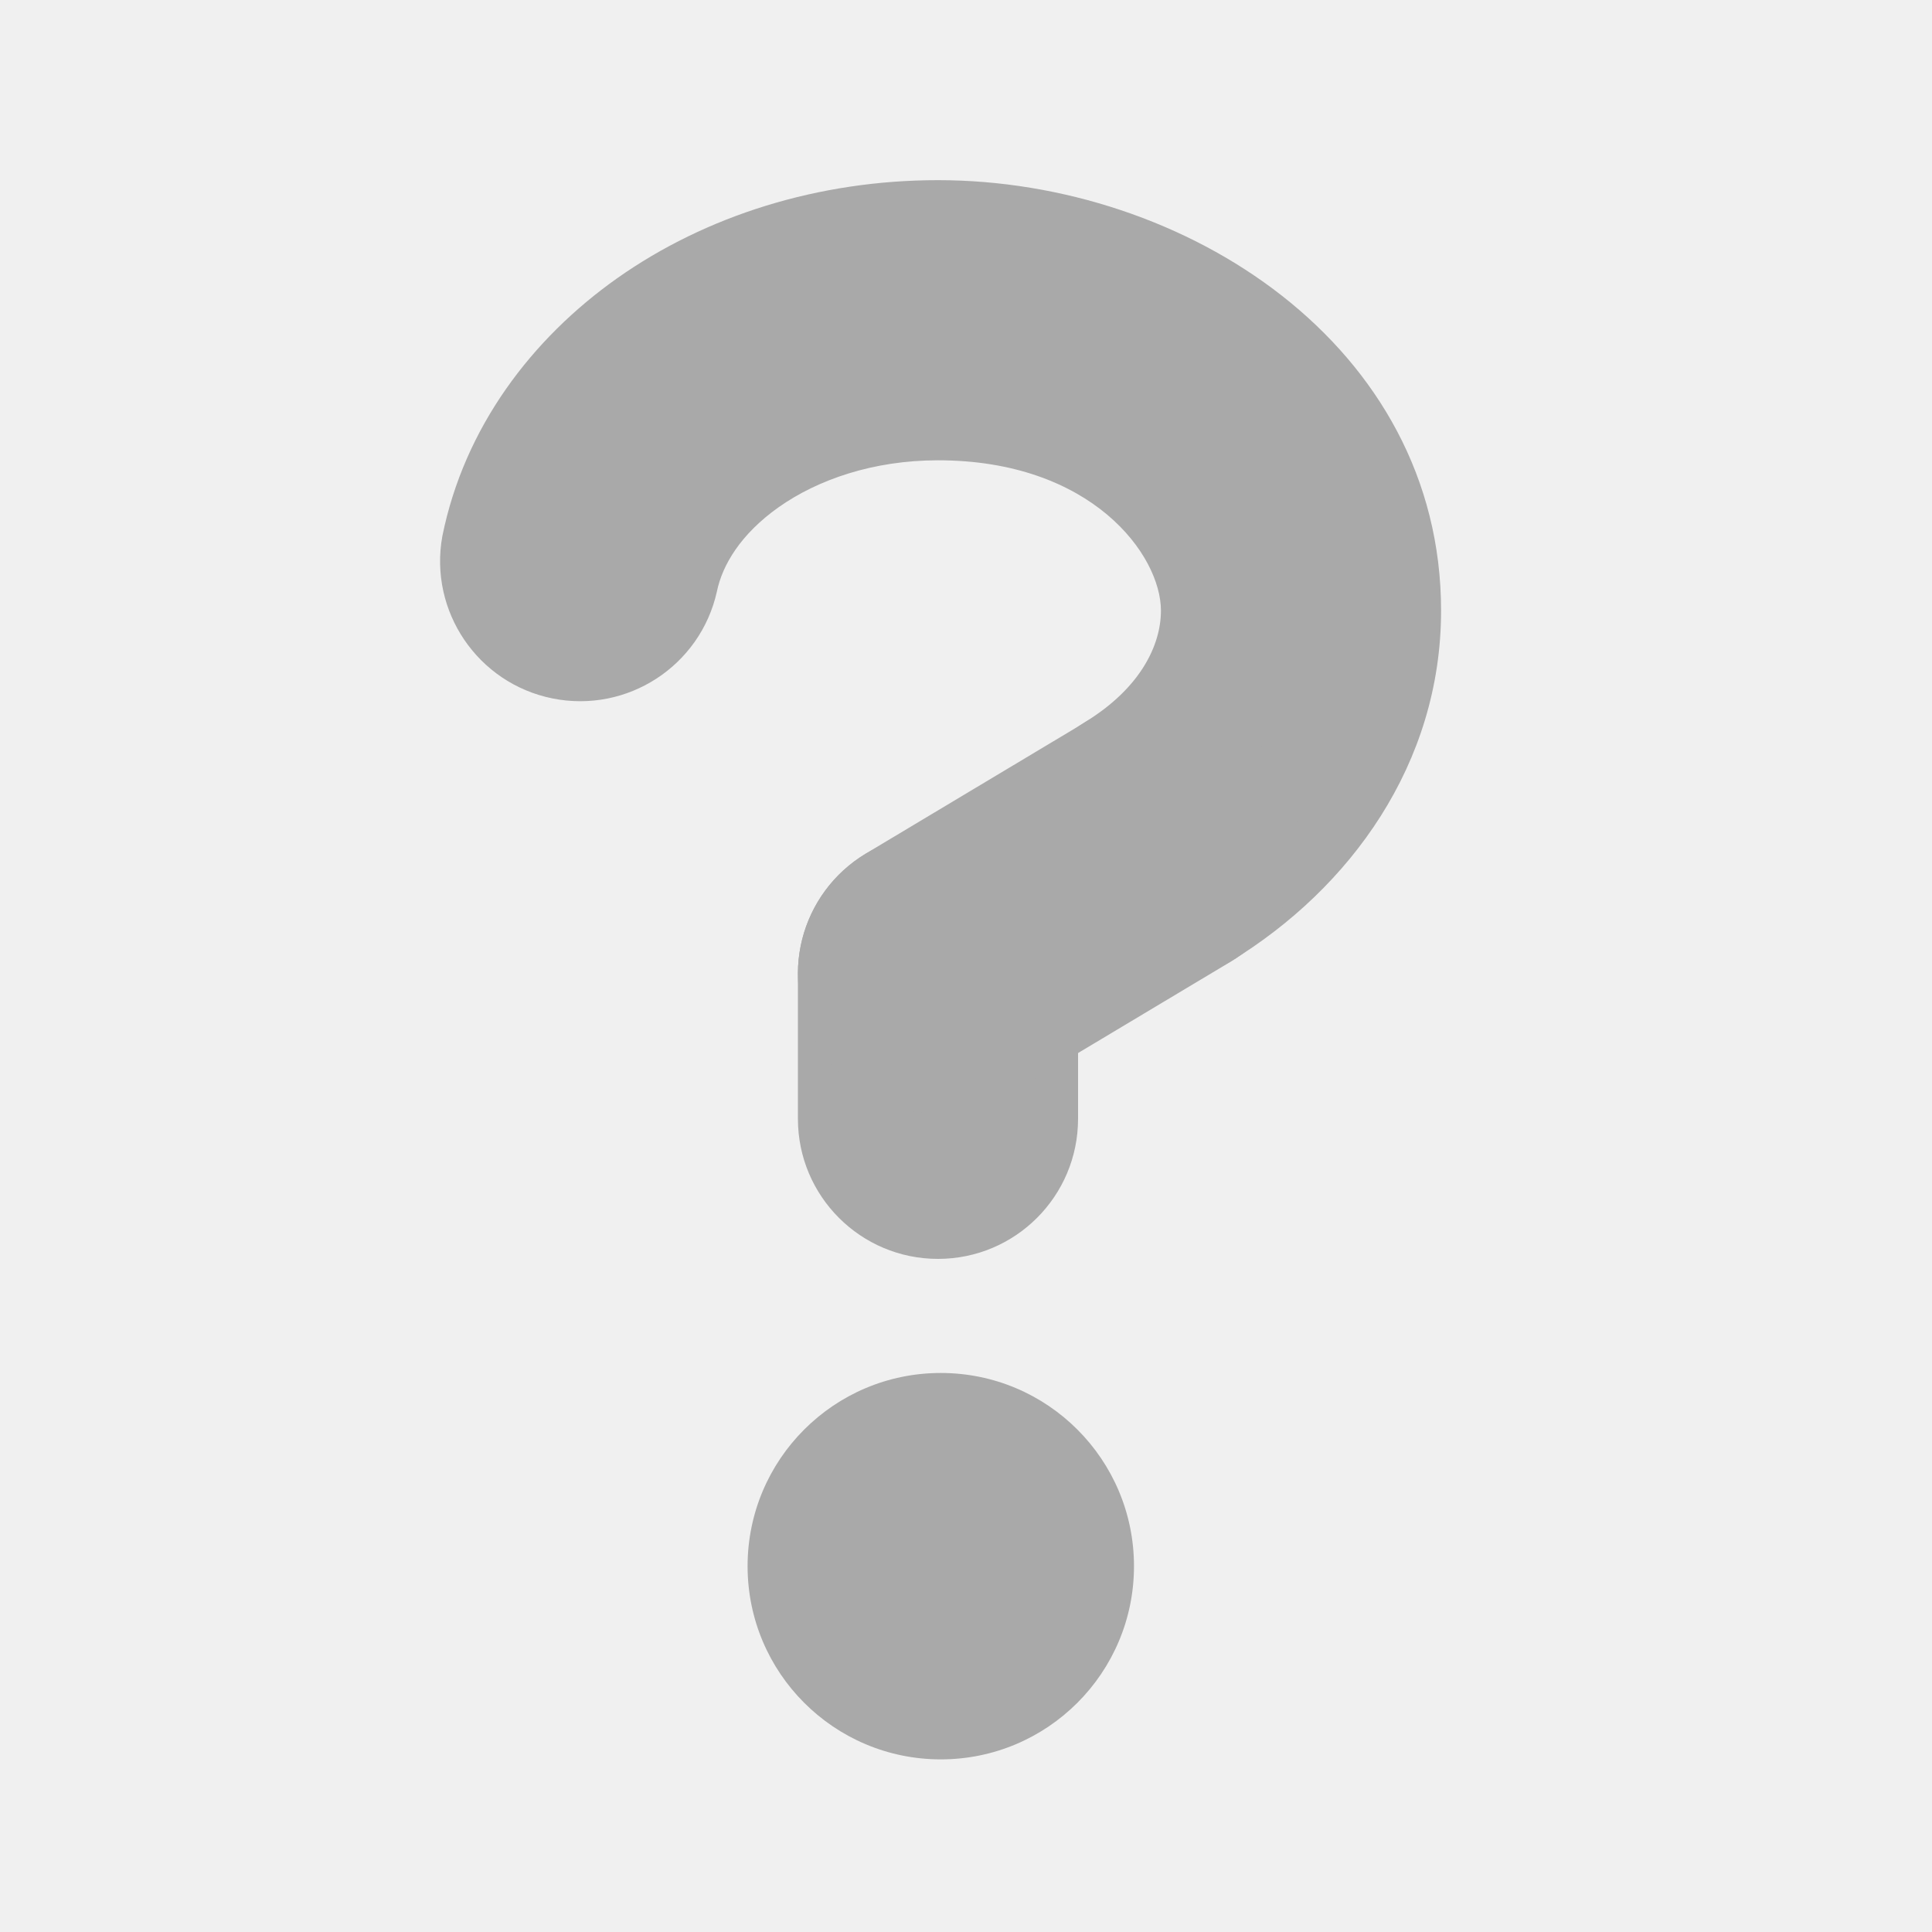
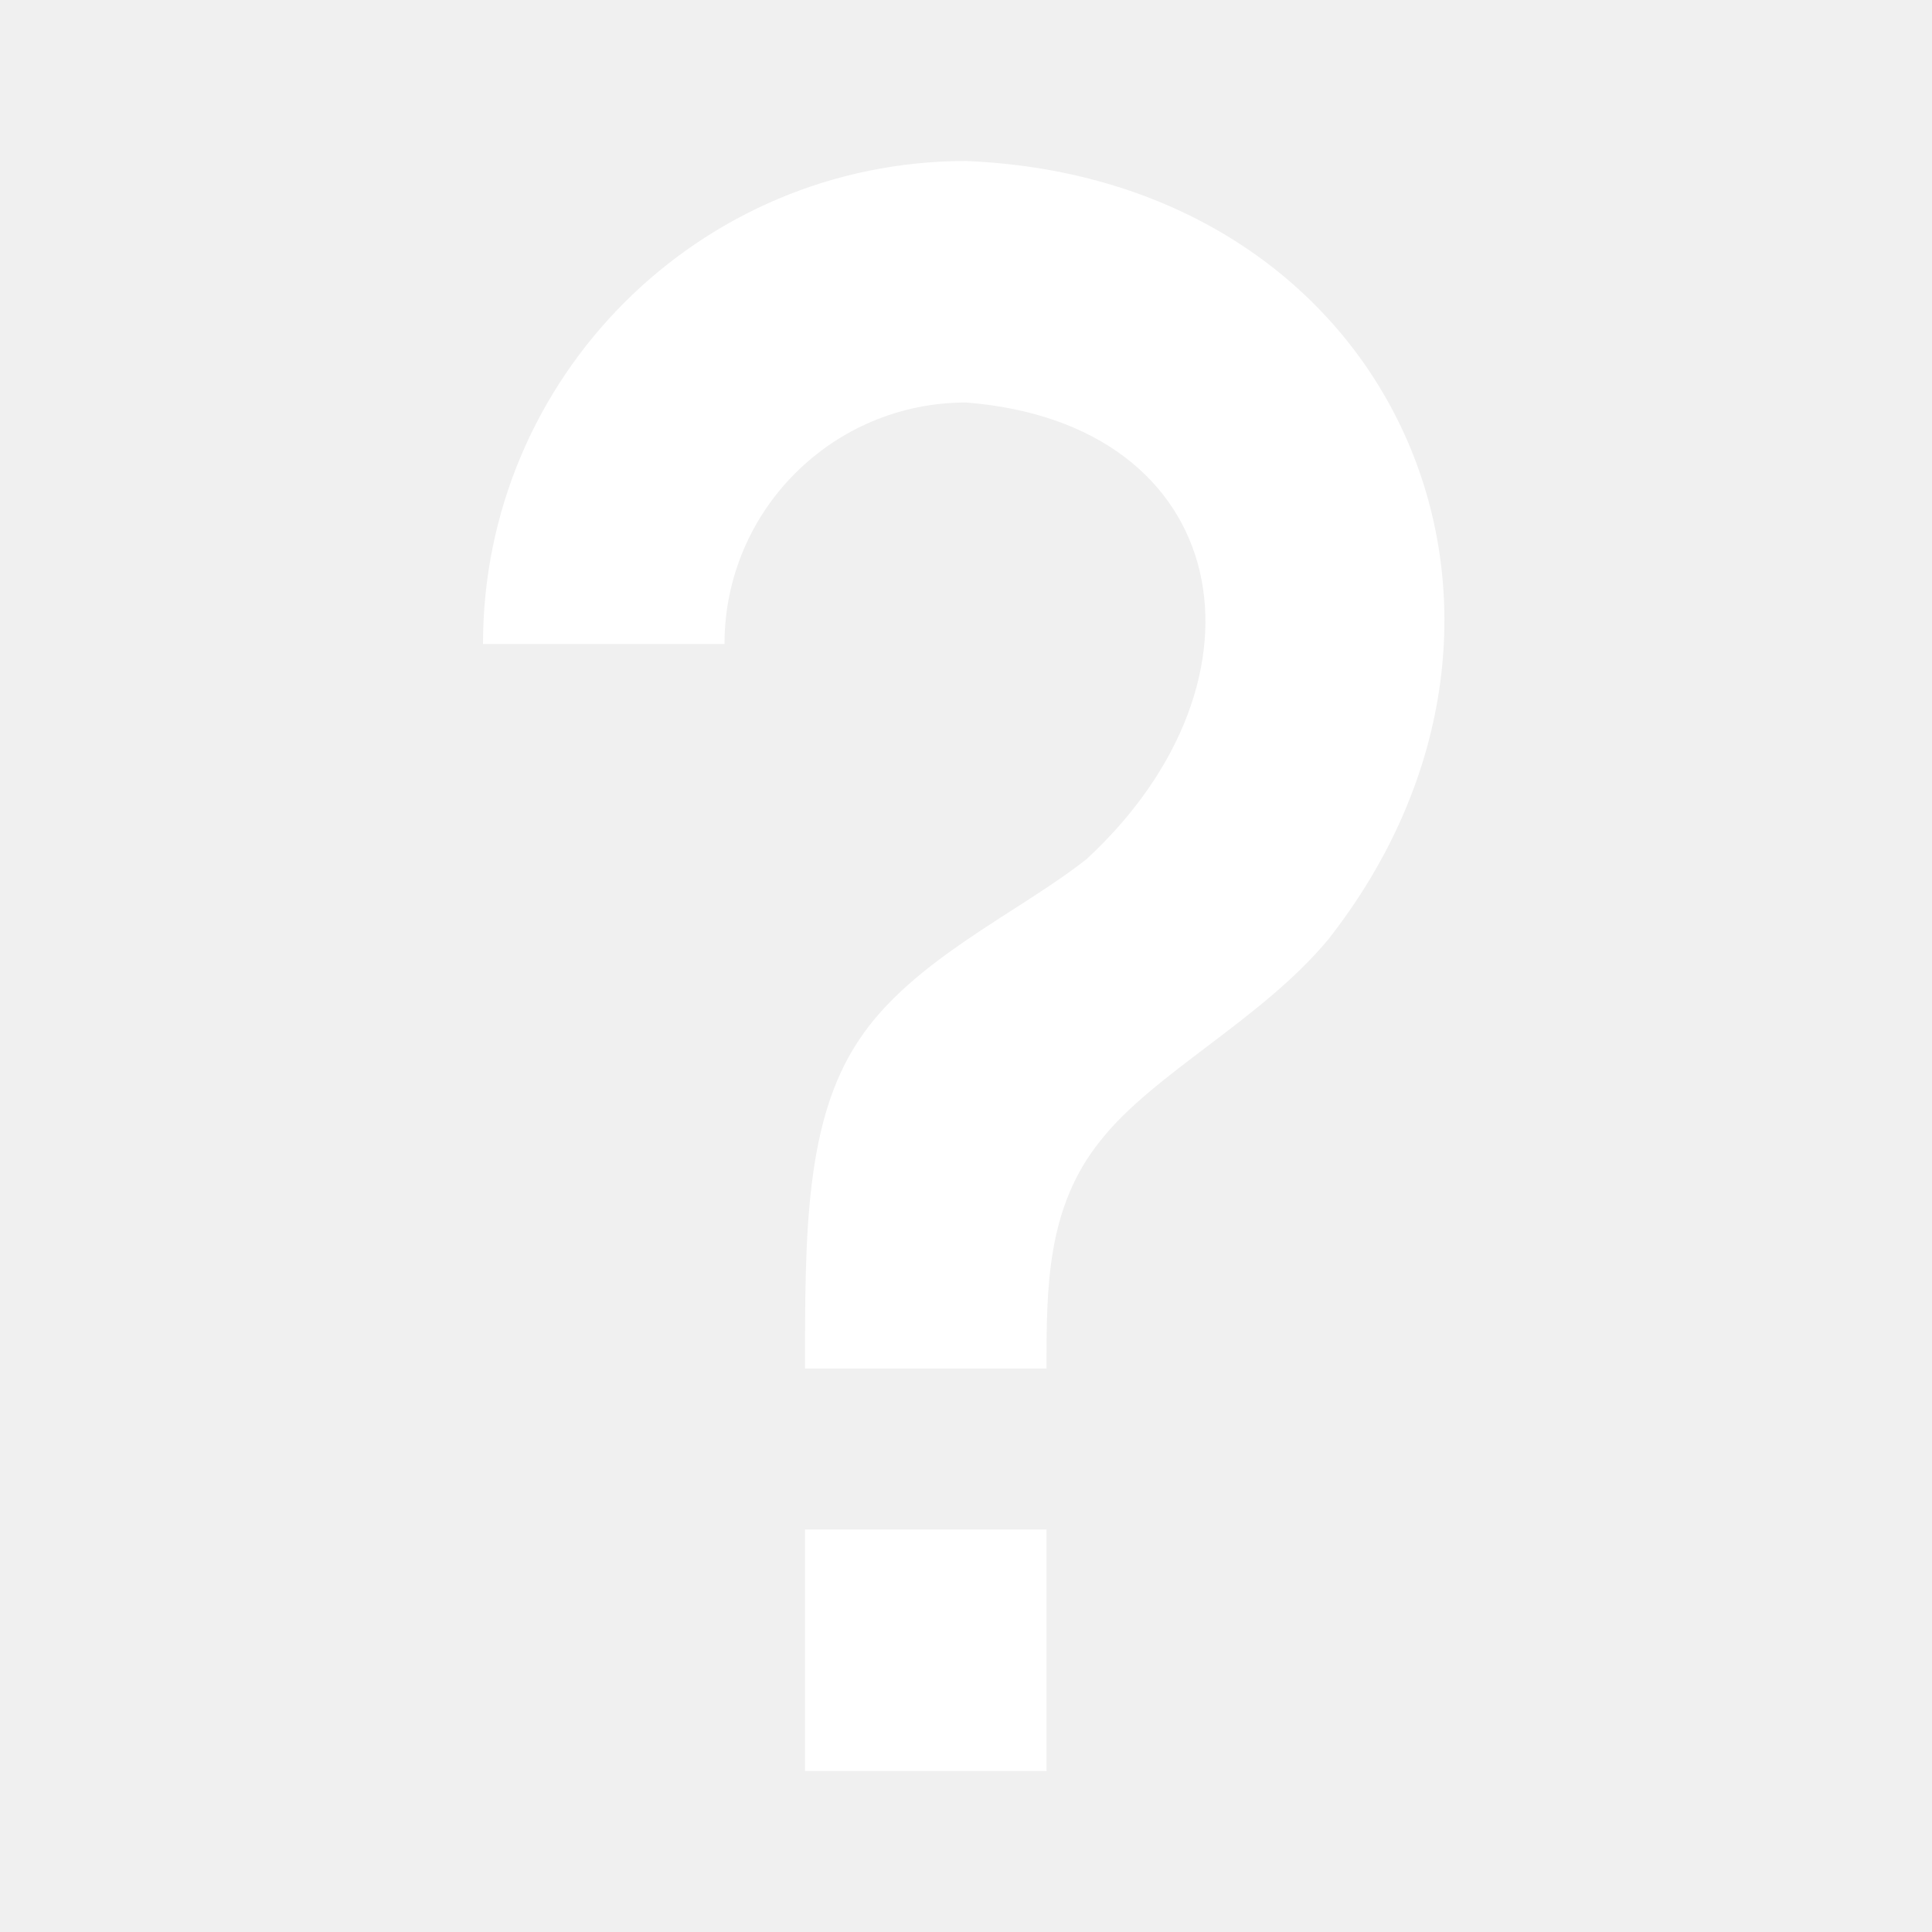
- <svg xmlns="http://www.w3.org/2000/svg" width="24" height="24" viewBox="0 0 20 20">
-   <g fill="darkgray">
-     <path d="M11.739 16.213a2 2 0 1 1-4 0a2 2 0 0 1 4 0" />
-     <path fill-rule="evenodd" d="M9.71 4.765c-.67 0-1.245.2-1.65.486c-.39.276-.583.597-.639.874a1.45 1.45 0 0 1-2.842-.574c.227-1.126.925-2.045 1.809-2.67c.92-.65 2.086-1.016 3.322-1.016c2.557 0 5.208 1.71 5.208 4.456c0 1.59-.945 2.876-2.169 3.626a1.45 1.45 0 0 1-1.514-2.474c.57-.349.783-.794.783-1.152c0-.574-.715-1.556-2.308-1.556" clip-rule="evenodd" />
-     <path fill-rule="evenodd" d="M9.71 8.63c.8 0 1.45.648 1.45 1.45v1.502a1.45 1.45 0 1 1-2.9 0V10.08c0-.8.649-1.45 1.45-1.45" clip-rule="evenodd" />
-     <path fill-rule="evenodd" d="M13.239 7.966a1.45 1.45 0 0 1-.5 1.99l-2.284 1.367a1.45 1.45 0 0 1-1.49-2.488l2.285-1.368a1.45 1.45 0 0 1 1.989.5" clip-rule="evenodd" />
-   </g>
+ <svg xmlns="http://www.w3.org/2000/svg" version="1.1" width="24" height="24" viewBox="0 0 24 24">
+   <path fill="#ffffff" d="M10,19H13V22H10V19M12,2C17.35,2.22 19.68,7.62 16.5,11.67C15.67,12.67 14.33,13.33 13.67,14.17C13,15 13,16 13,17H10C10,15.33 10,13.92 10.67,12.92C11.33,11.92 12.67,11.33 13.5,10.67C15.92,8.43 15.32,5.26 12,5A3,3 0 0,0 9,8H6A6,6 0 0,1 12,2Z" />
</svg>
